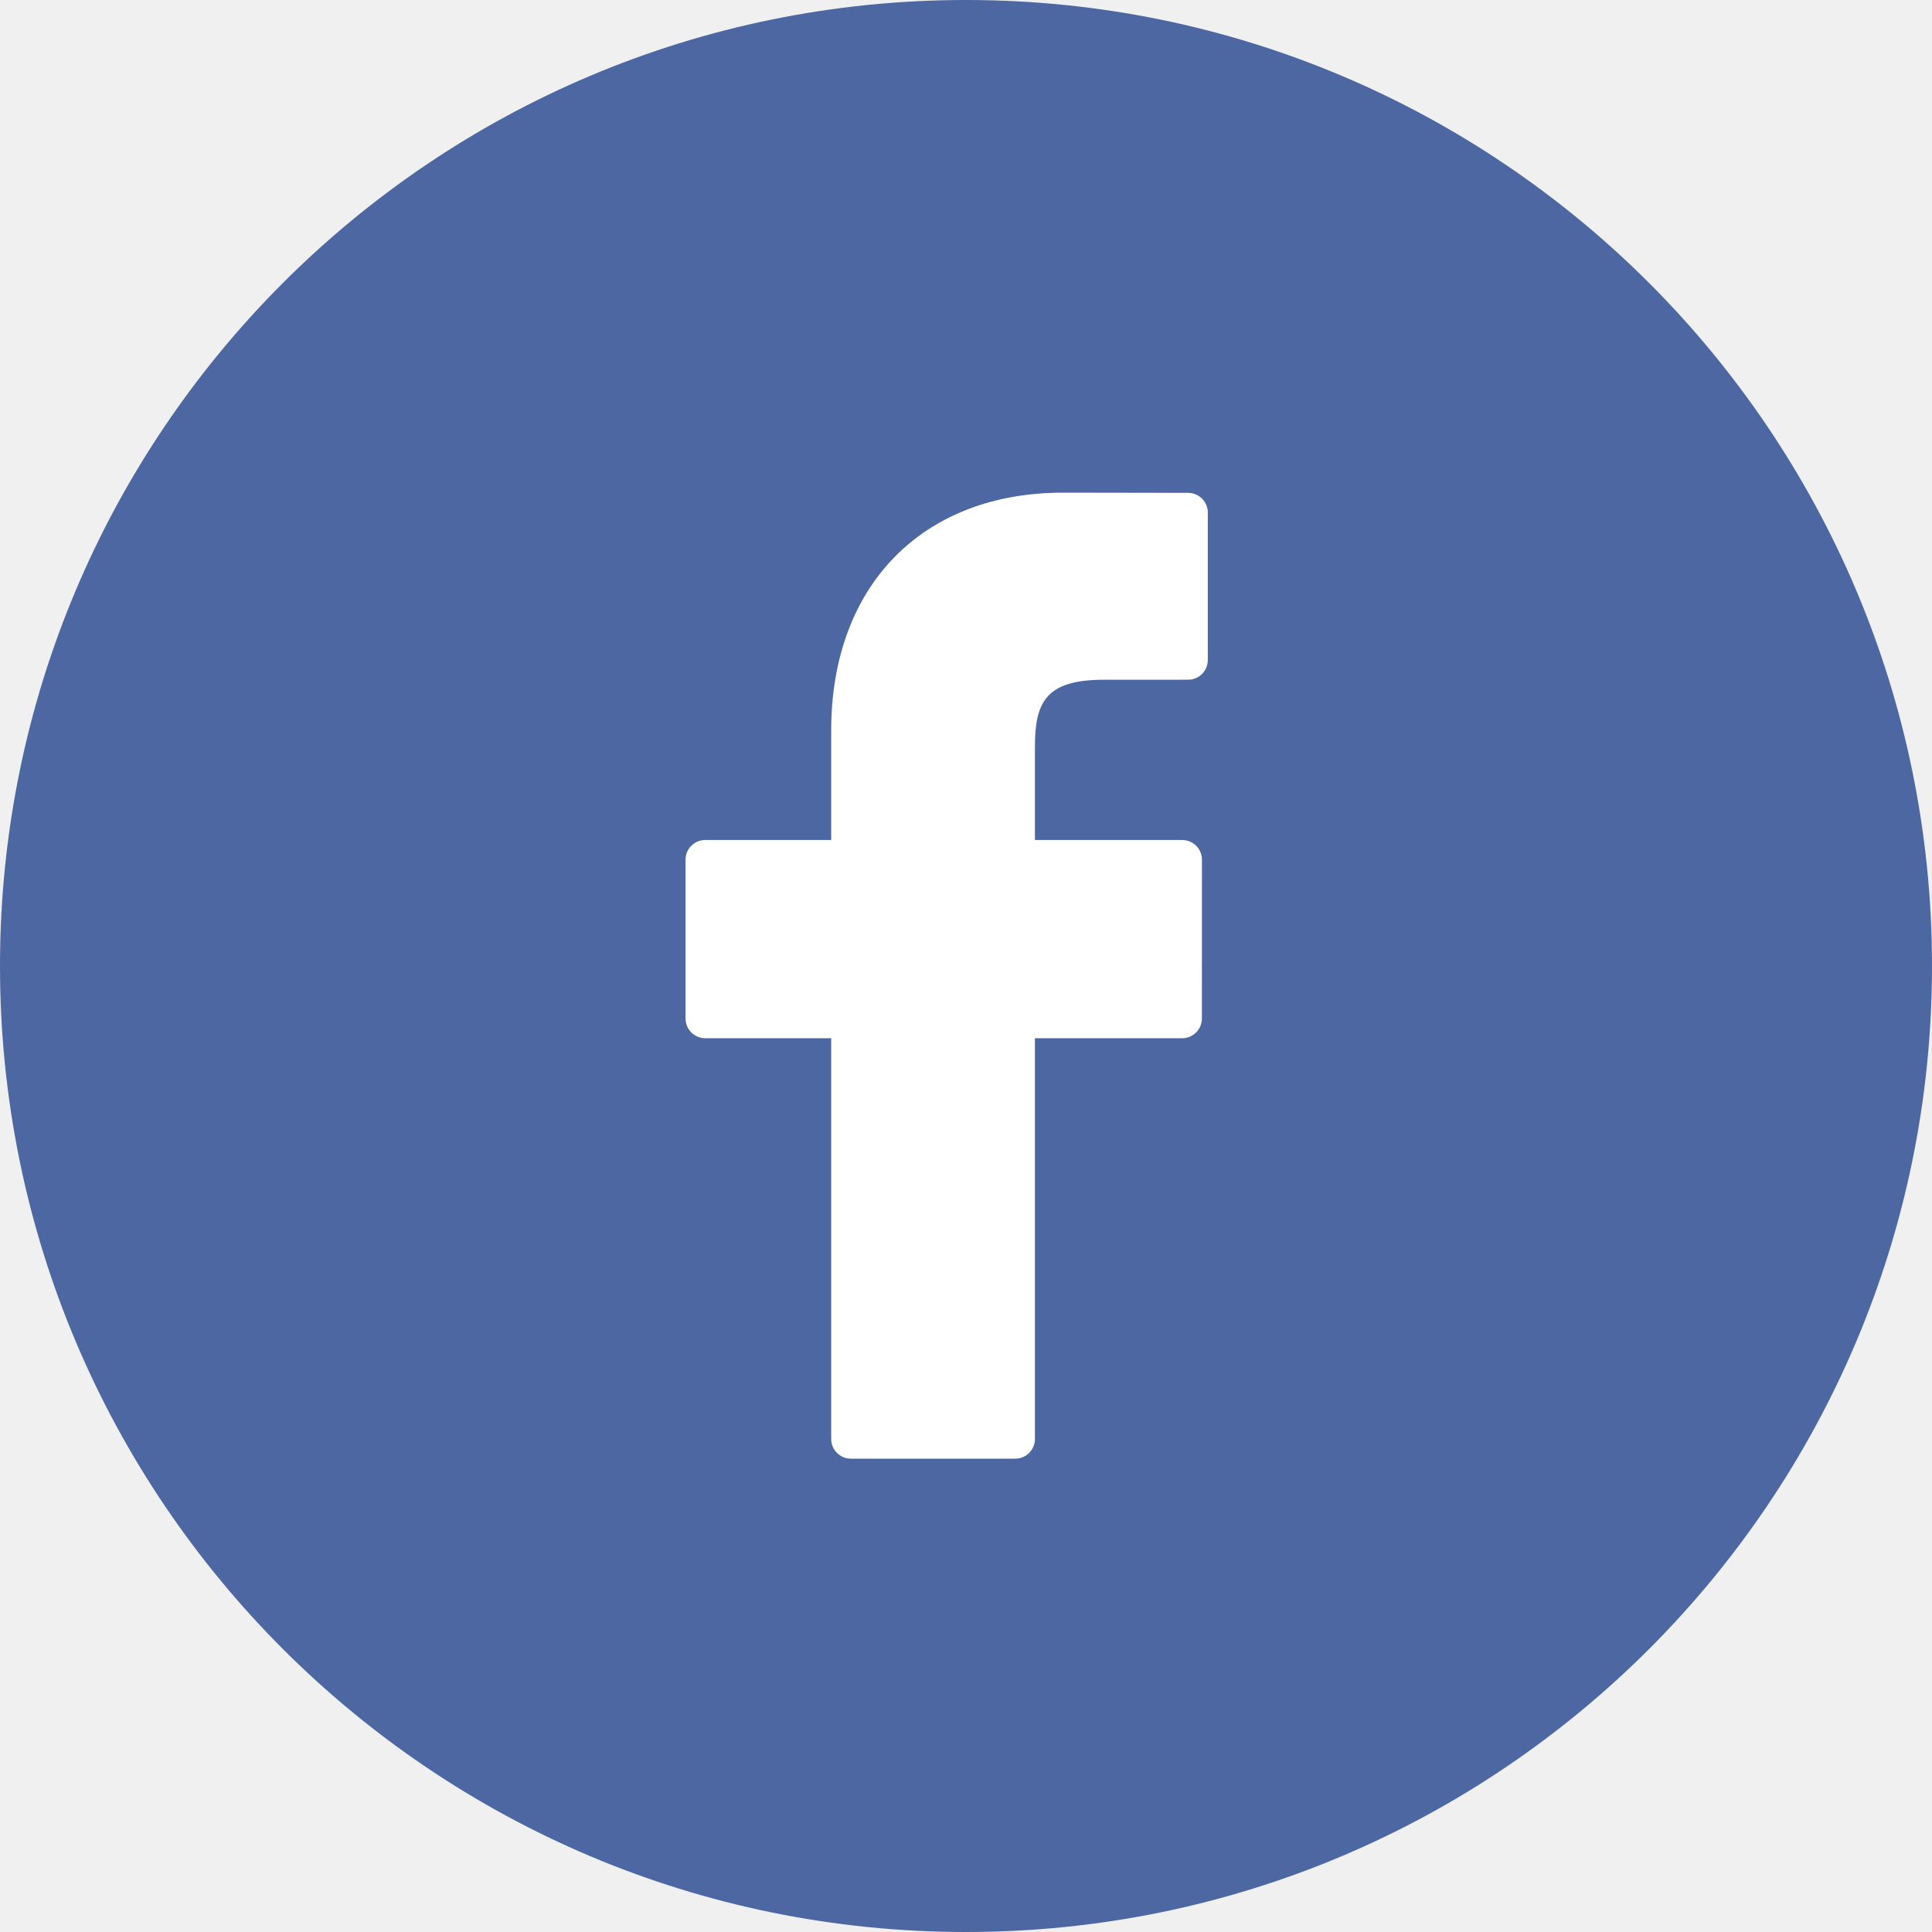
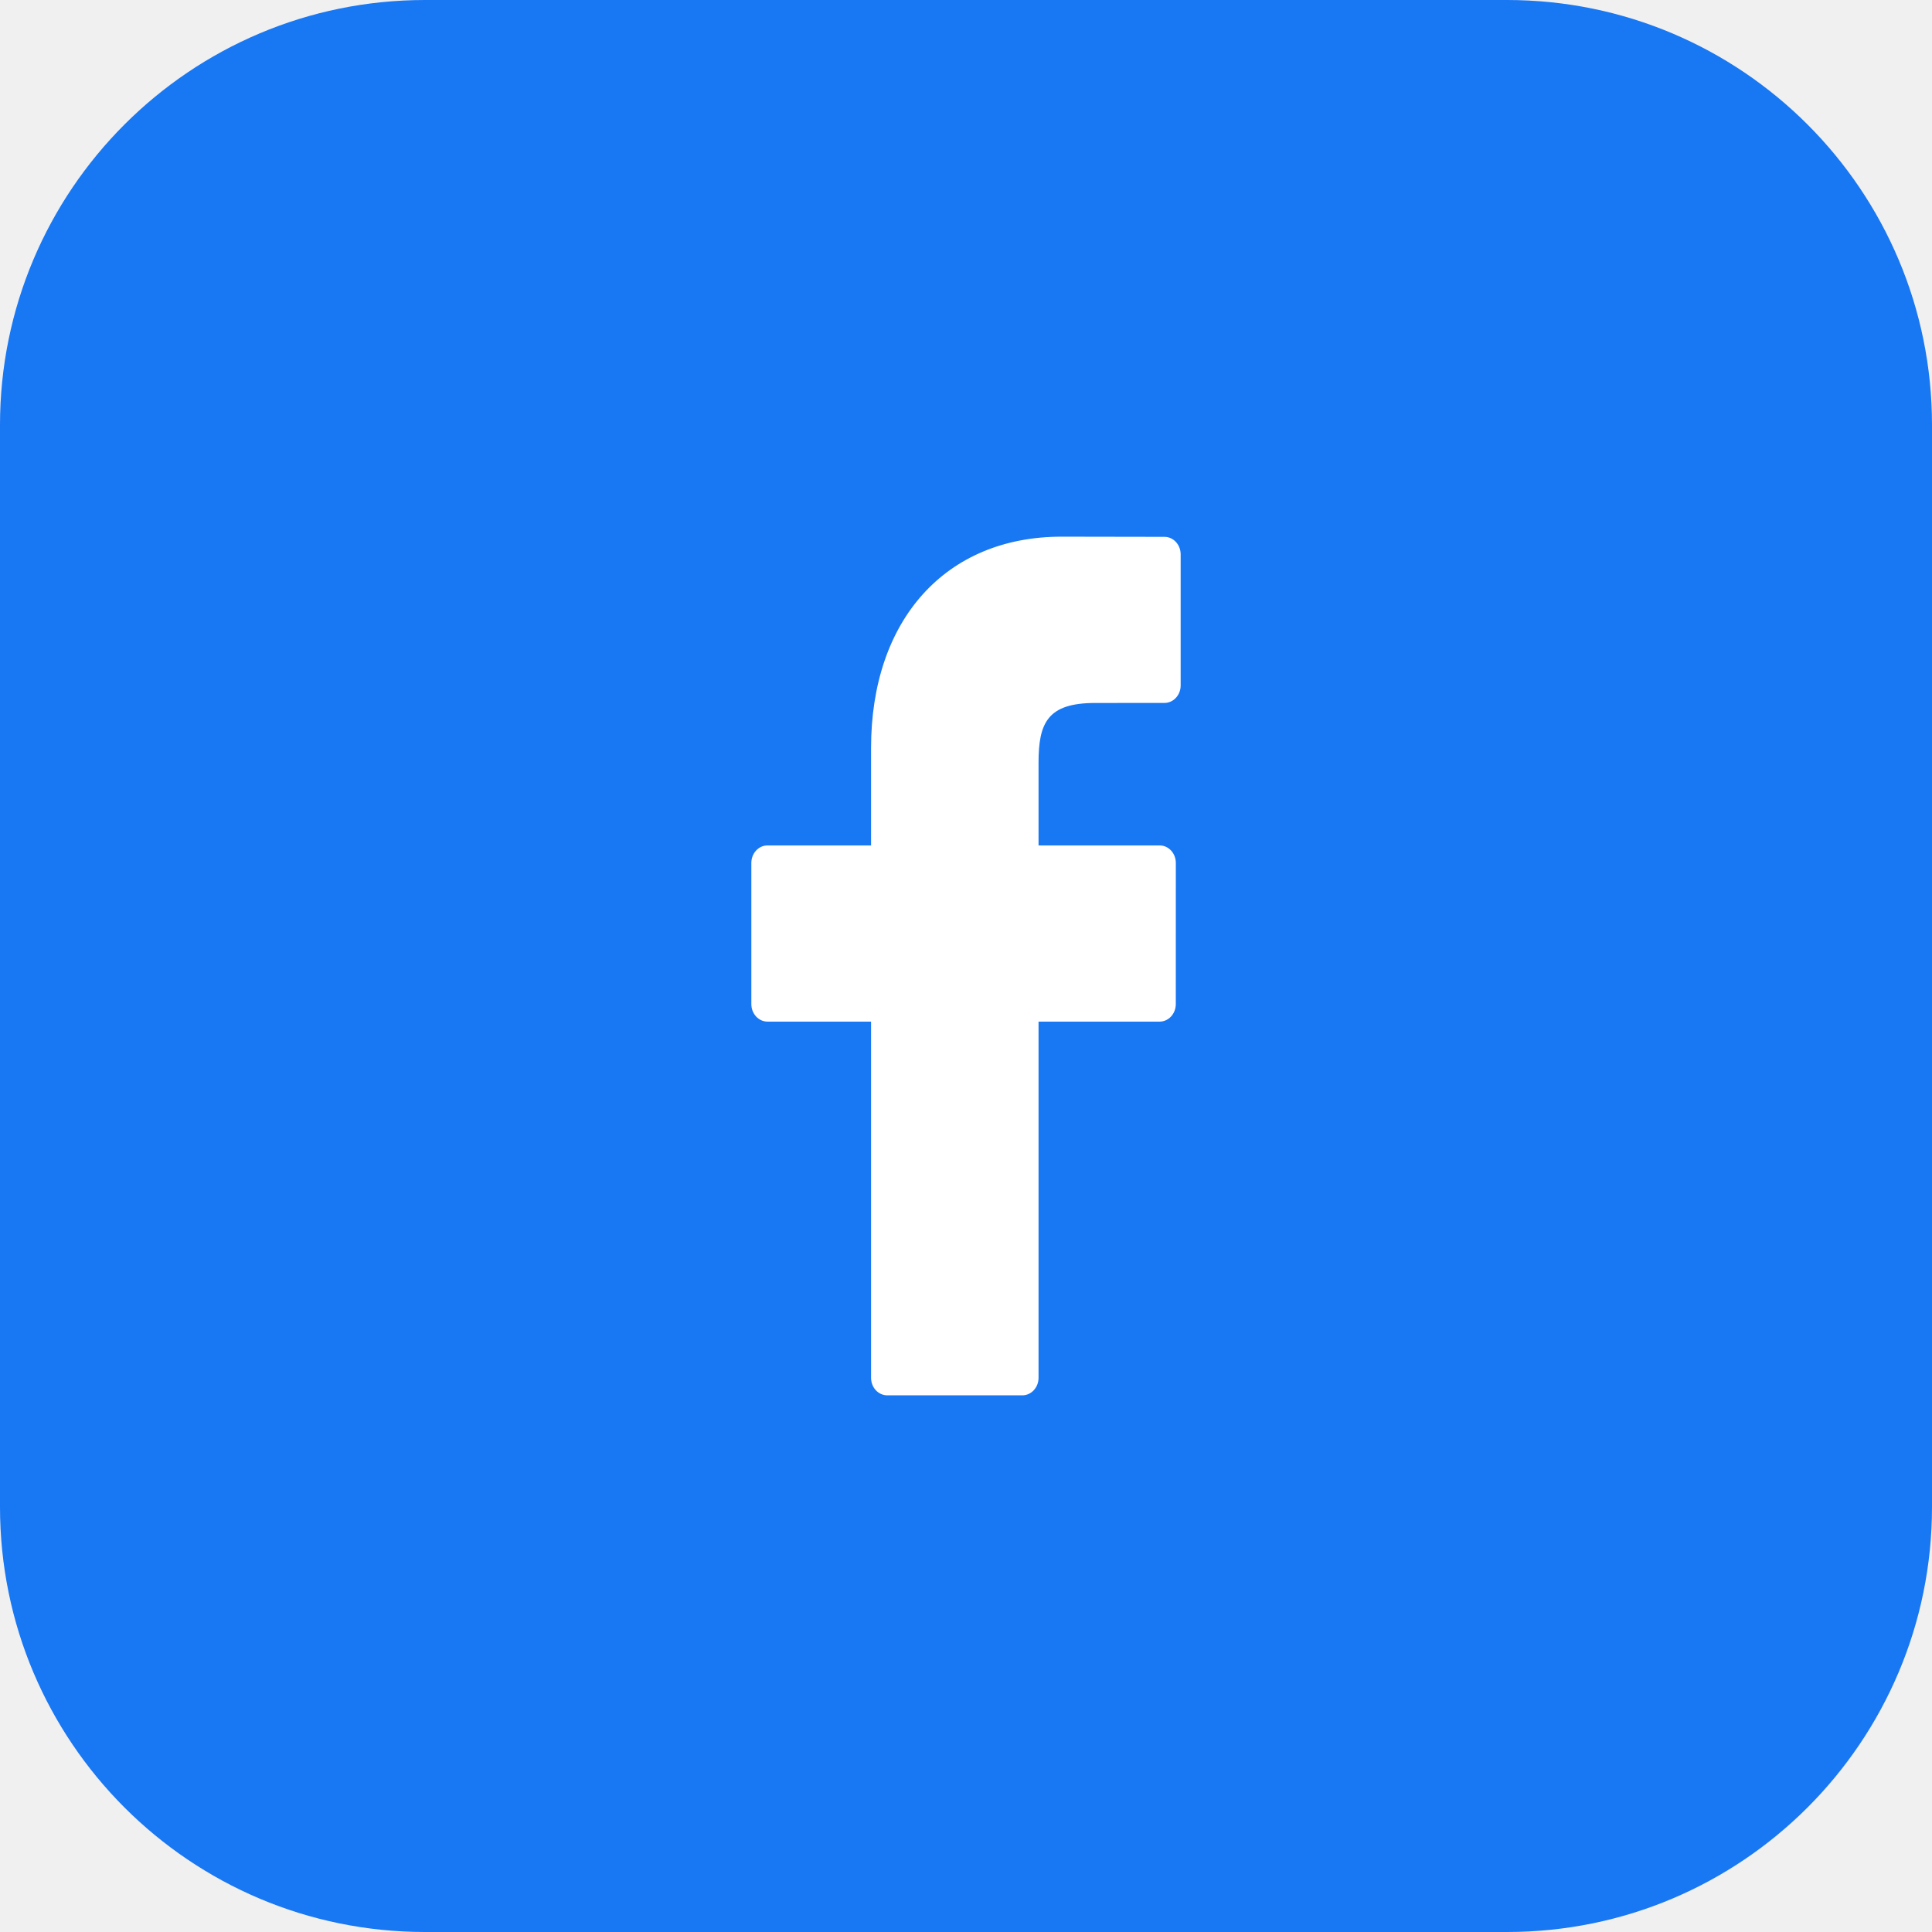
- <svg xmlns="http://www.w3.org/2000/svg" width="200px" height="200px" viewBox="0 0 200 200" version="1.1">
-   <defs />
-   <g id="Page-1" stroke="none" stroke-width="1" fill="none" fill-rule="evenodd">
-     <g id="facebook">
-       <rect id="Rectangle" fill="#4C67A2" x="0" y="0" width="200" height="200" rx="100" />
-       <path d="M122.997,51.021 L110.029,51 C95.46,51 86.045,60.659 86.045,75.61 L86.045,86.957 L73.007,86.957 C71.88,86.957 70.967,87.87 70.967,88.997 L70.967,105.438 C70.967,106.564 71.881,107.477 73.007,107.477 L86.045,107.477 L86.045,148.961 C86.045,150.088 86.957,151 88.084,151 L105.096,151 C106.222,151 107.135,150.087 107.135,148.961 L107.135,107.477 L122.38,107.477 C123.506,107.477 124.419,106.564 124.419,105.438 L124.425,88.997 C124.425,88.456 124.21,87.938 123.828,87.555 C123.446,87.172 122.926,86.957 122.385,86.957 L107.135,86.957 L107.135,77.338 C107.135,72.715 108.236,70.368 114.259,70.368 L122.995,70.365 C124.12,70.365 125.033,69.451 125.033,68.326 L125.033,53.06 C125.033,51.935 124.121,51.023 122.997,51.021 L122.997,51.021 Z" id="icon-mask" fill="#FFFFFF" />
-     </g>
-   </g>
+ <svg xmlns="http://www.w3.org/2000/svg" width="100" height="100" viewBox="0 0 100 100" fill="none">
+   <rect width="100" height="100" rx="22" fill="#1877F2" />
+   <path fill-rule="evenodd" clip-rule="evenodd" d="M60.274 27.787L54.944 27.778C48.956 27.778 45.086 32.071 45.086 38.716V43.759H39.727C39.264 43.759 38.889 44.165 38.889 44.666V51.972C38.889 52.473 39.264 52.879 39.727 52.879H45.086V71.316C45.086 71.817 45.461 72.222 45.924 72.222H52.916C53.38 72.222 53.755 71.816 53.755 71.316V52.879H60.021C60.484 52.879 60.859 52.473 60.859 51.972L60.861 44.666C60.861 44.425 60.773 44.195 60.616 44.025C60.459 43.855 60.245 43.759 60.023 43.759H53.755V39.484C53.755 37.429 54.207 36.386 56.683 36.386L60.273 36.384C60.736 36.384 61.111 35.978 61.111 35.478V28.693C61.111 28.194 60.737 27.788 60.274 27.787Z" fill="white" />
</svg>
